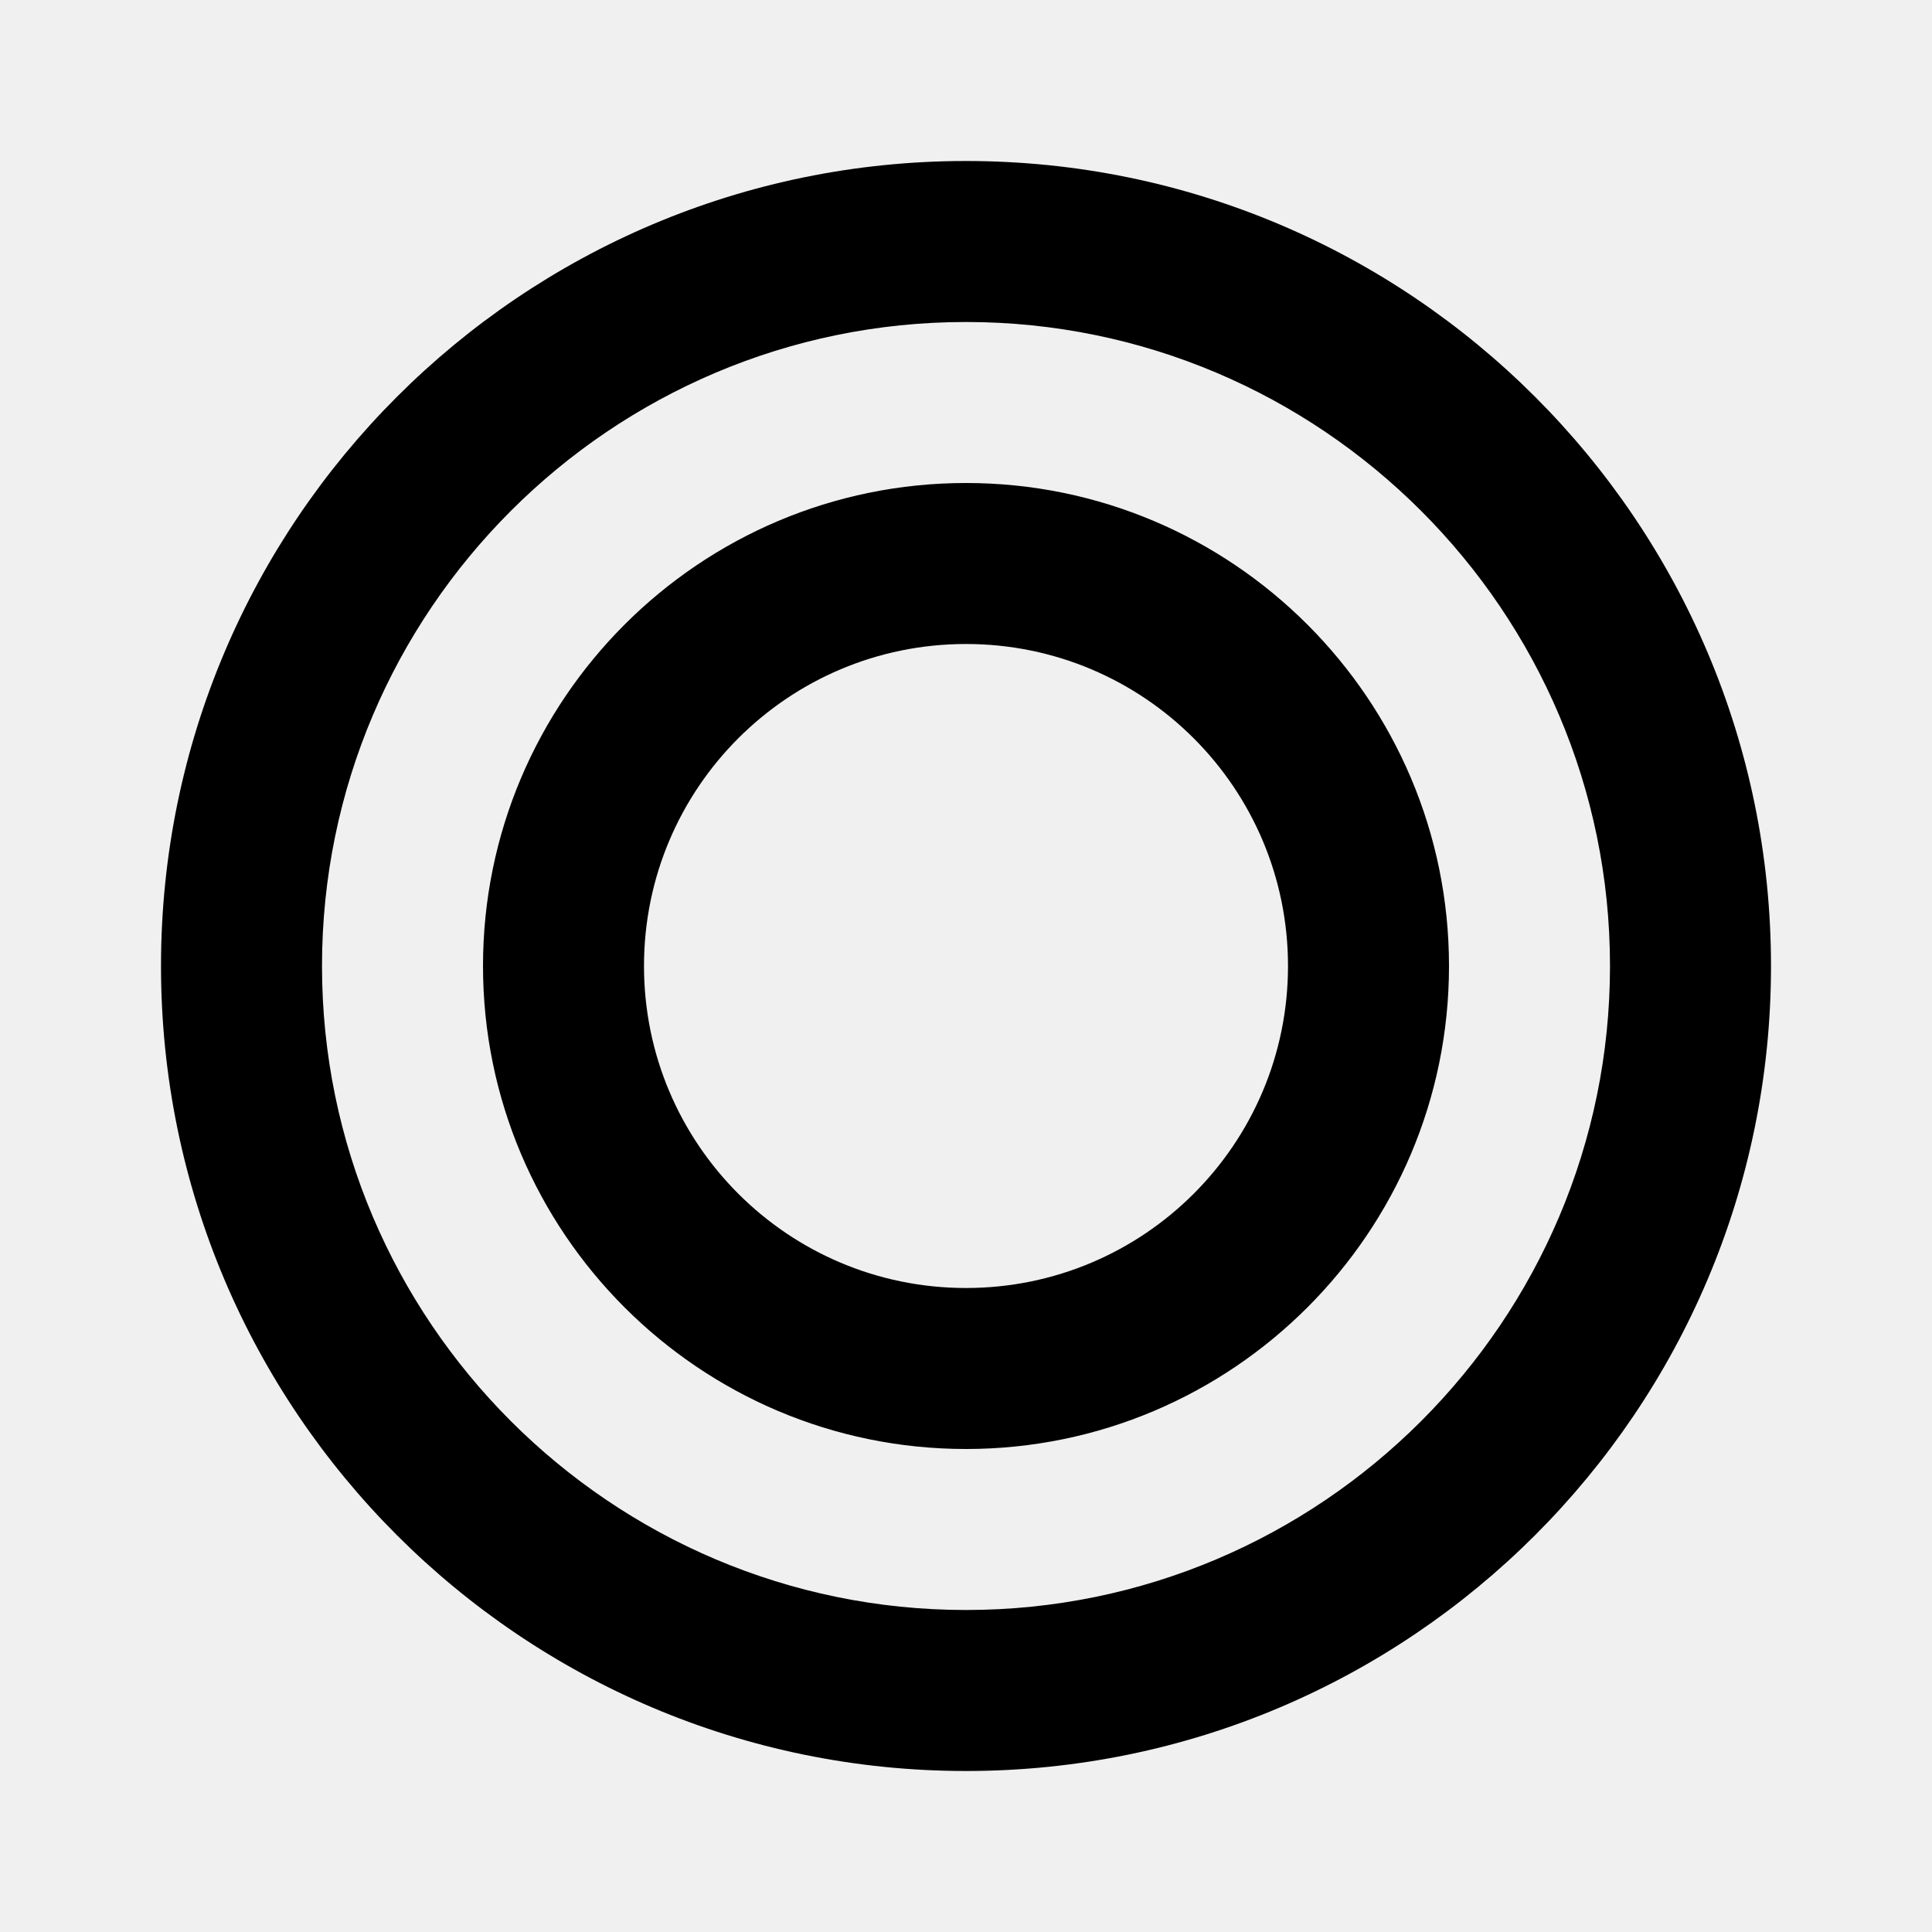
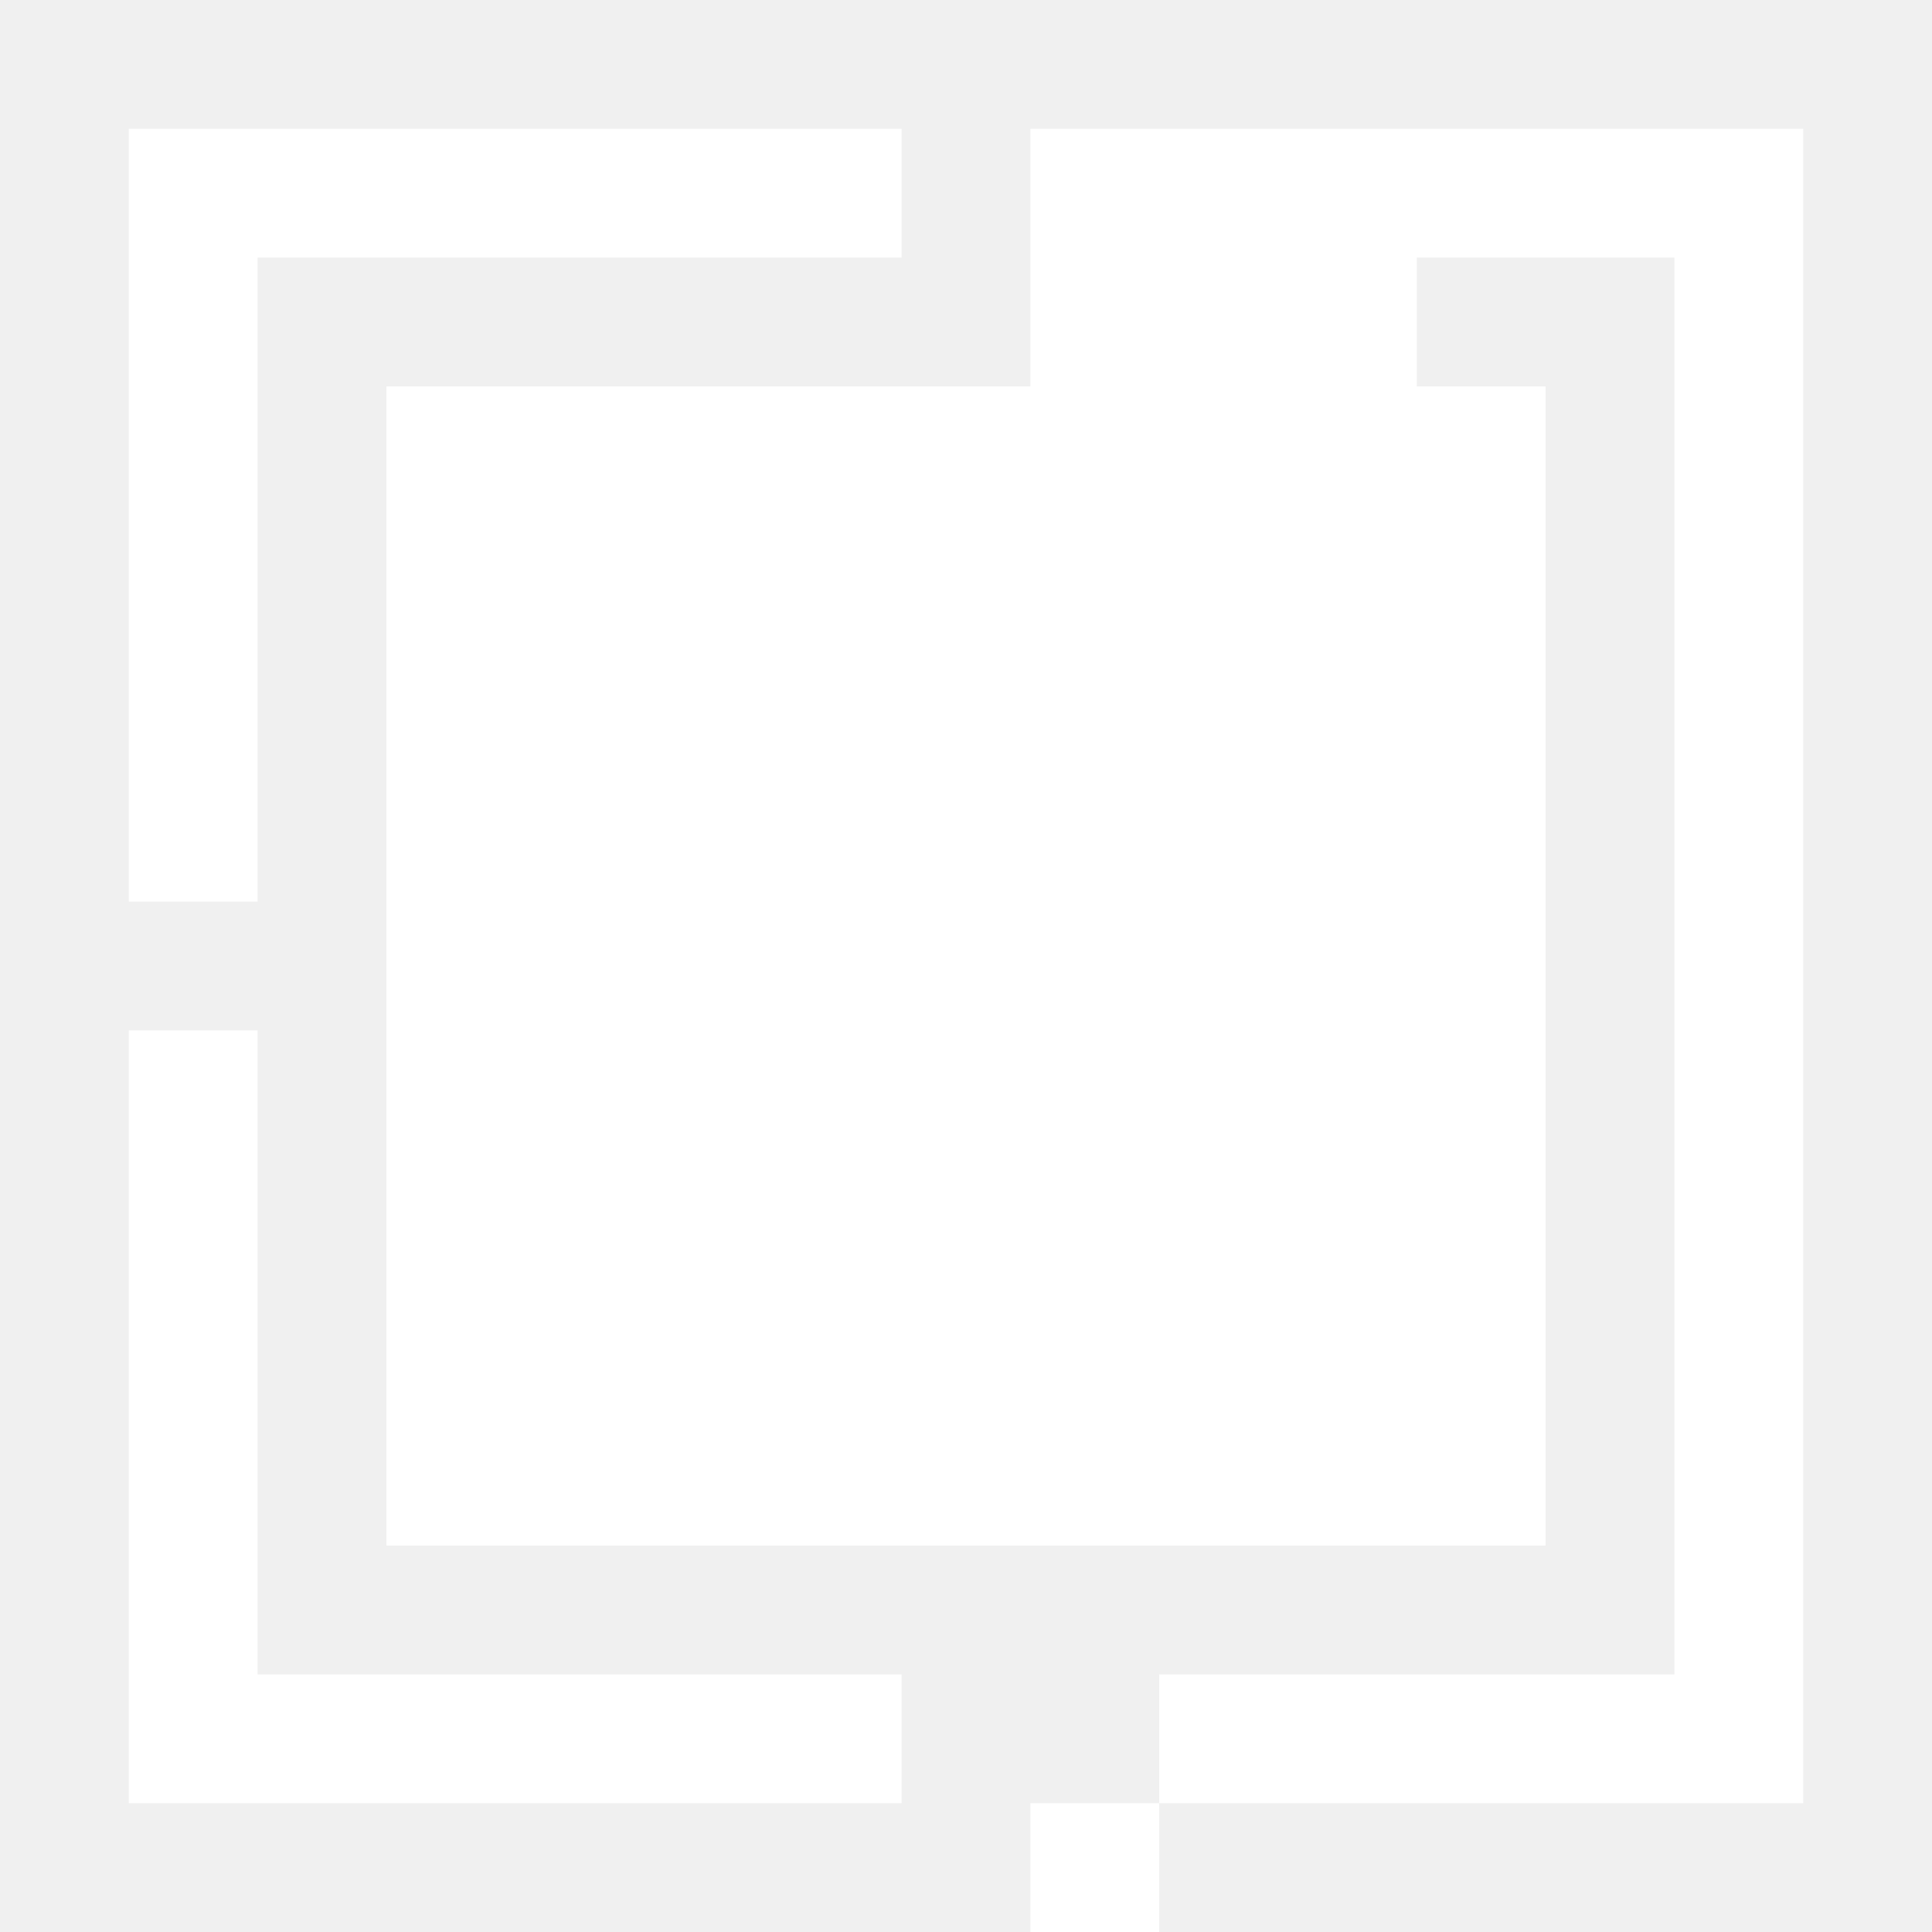
- <svg xmlns="http://www.w3.org/2000/svg" viewBox="0 0 24 24" fill="currentColor">
-   <path d="M12 2C6.48 2 2 6.48 2 12C2 17.52 6.48 22 12 22C17.52 22 22 17.52 22 12C22 6.48 17.52 2 12 2ZM12 20C7.59 20 4 16.41 4 12C4 7.59 7.59 4 12 4C16.41 4 20 7.59 20 12C20 16.41 16.41 20 12 20ZM12 6C8.69 6 6 8.69 6 12C6 15.31 8.69 18 12 18C15.31 18 18 15.31 18 12C18 8.69 15.31 6 12 6ZM12 16C9.79 16 8 14.21 8 12C8 9.79 9.79 8 12 8C14.21 8 16 9.79 16 12C16 14.21 14.21 16 12 16Z" />
+ <svg xmlns="http://www.w3.org/2000/svg" viewBox="0 0 300 300" fill="#ffffff">
+   <rect x="60" y="60" width="180" height="180" />
+   <path d="M 20,20 H 140 V 40 H 40 V 140 H 20 Z" />
+   <path d="M 20,160 H 40 V 260 H 140 V 280 H 20 Z" />
+   <path d="M 160,20 H 280 V 280 H 160 V 300 H 180 V 260 H 260 V 40 H 220 V 60 H 160 Z" />
</svg>
